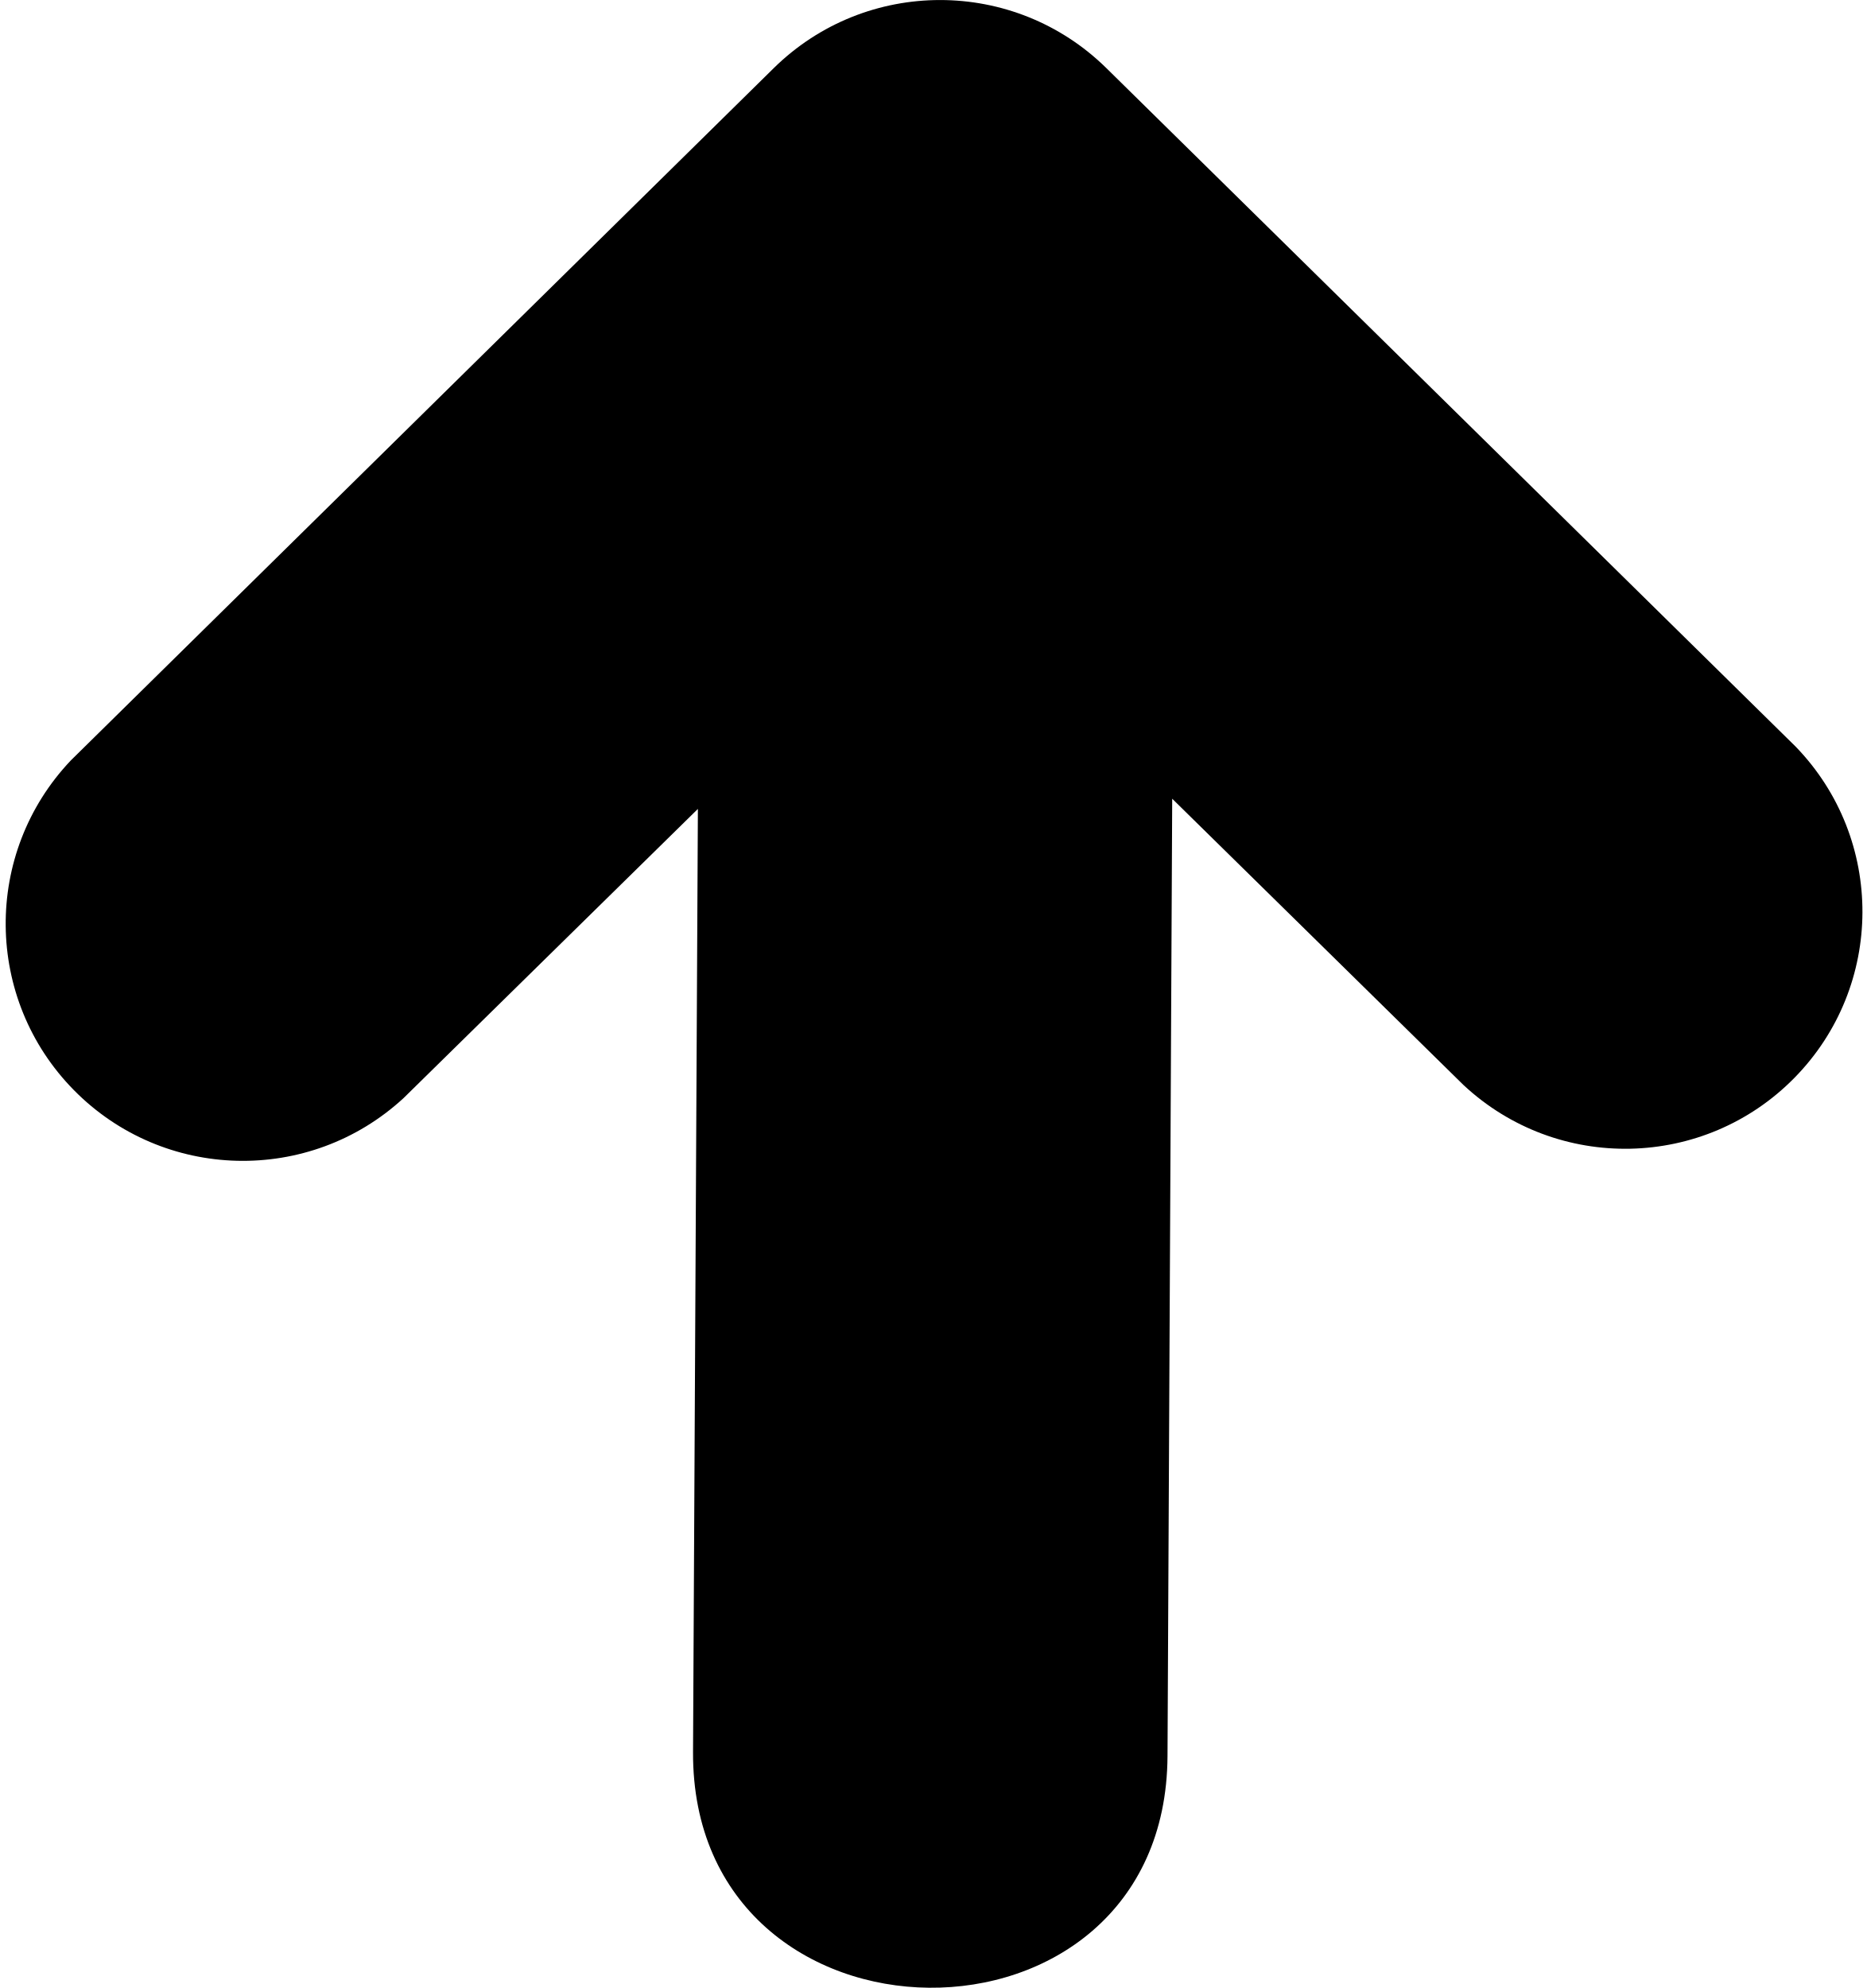
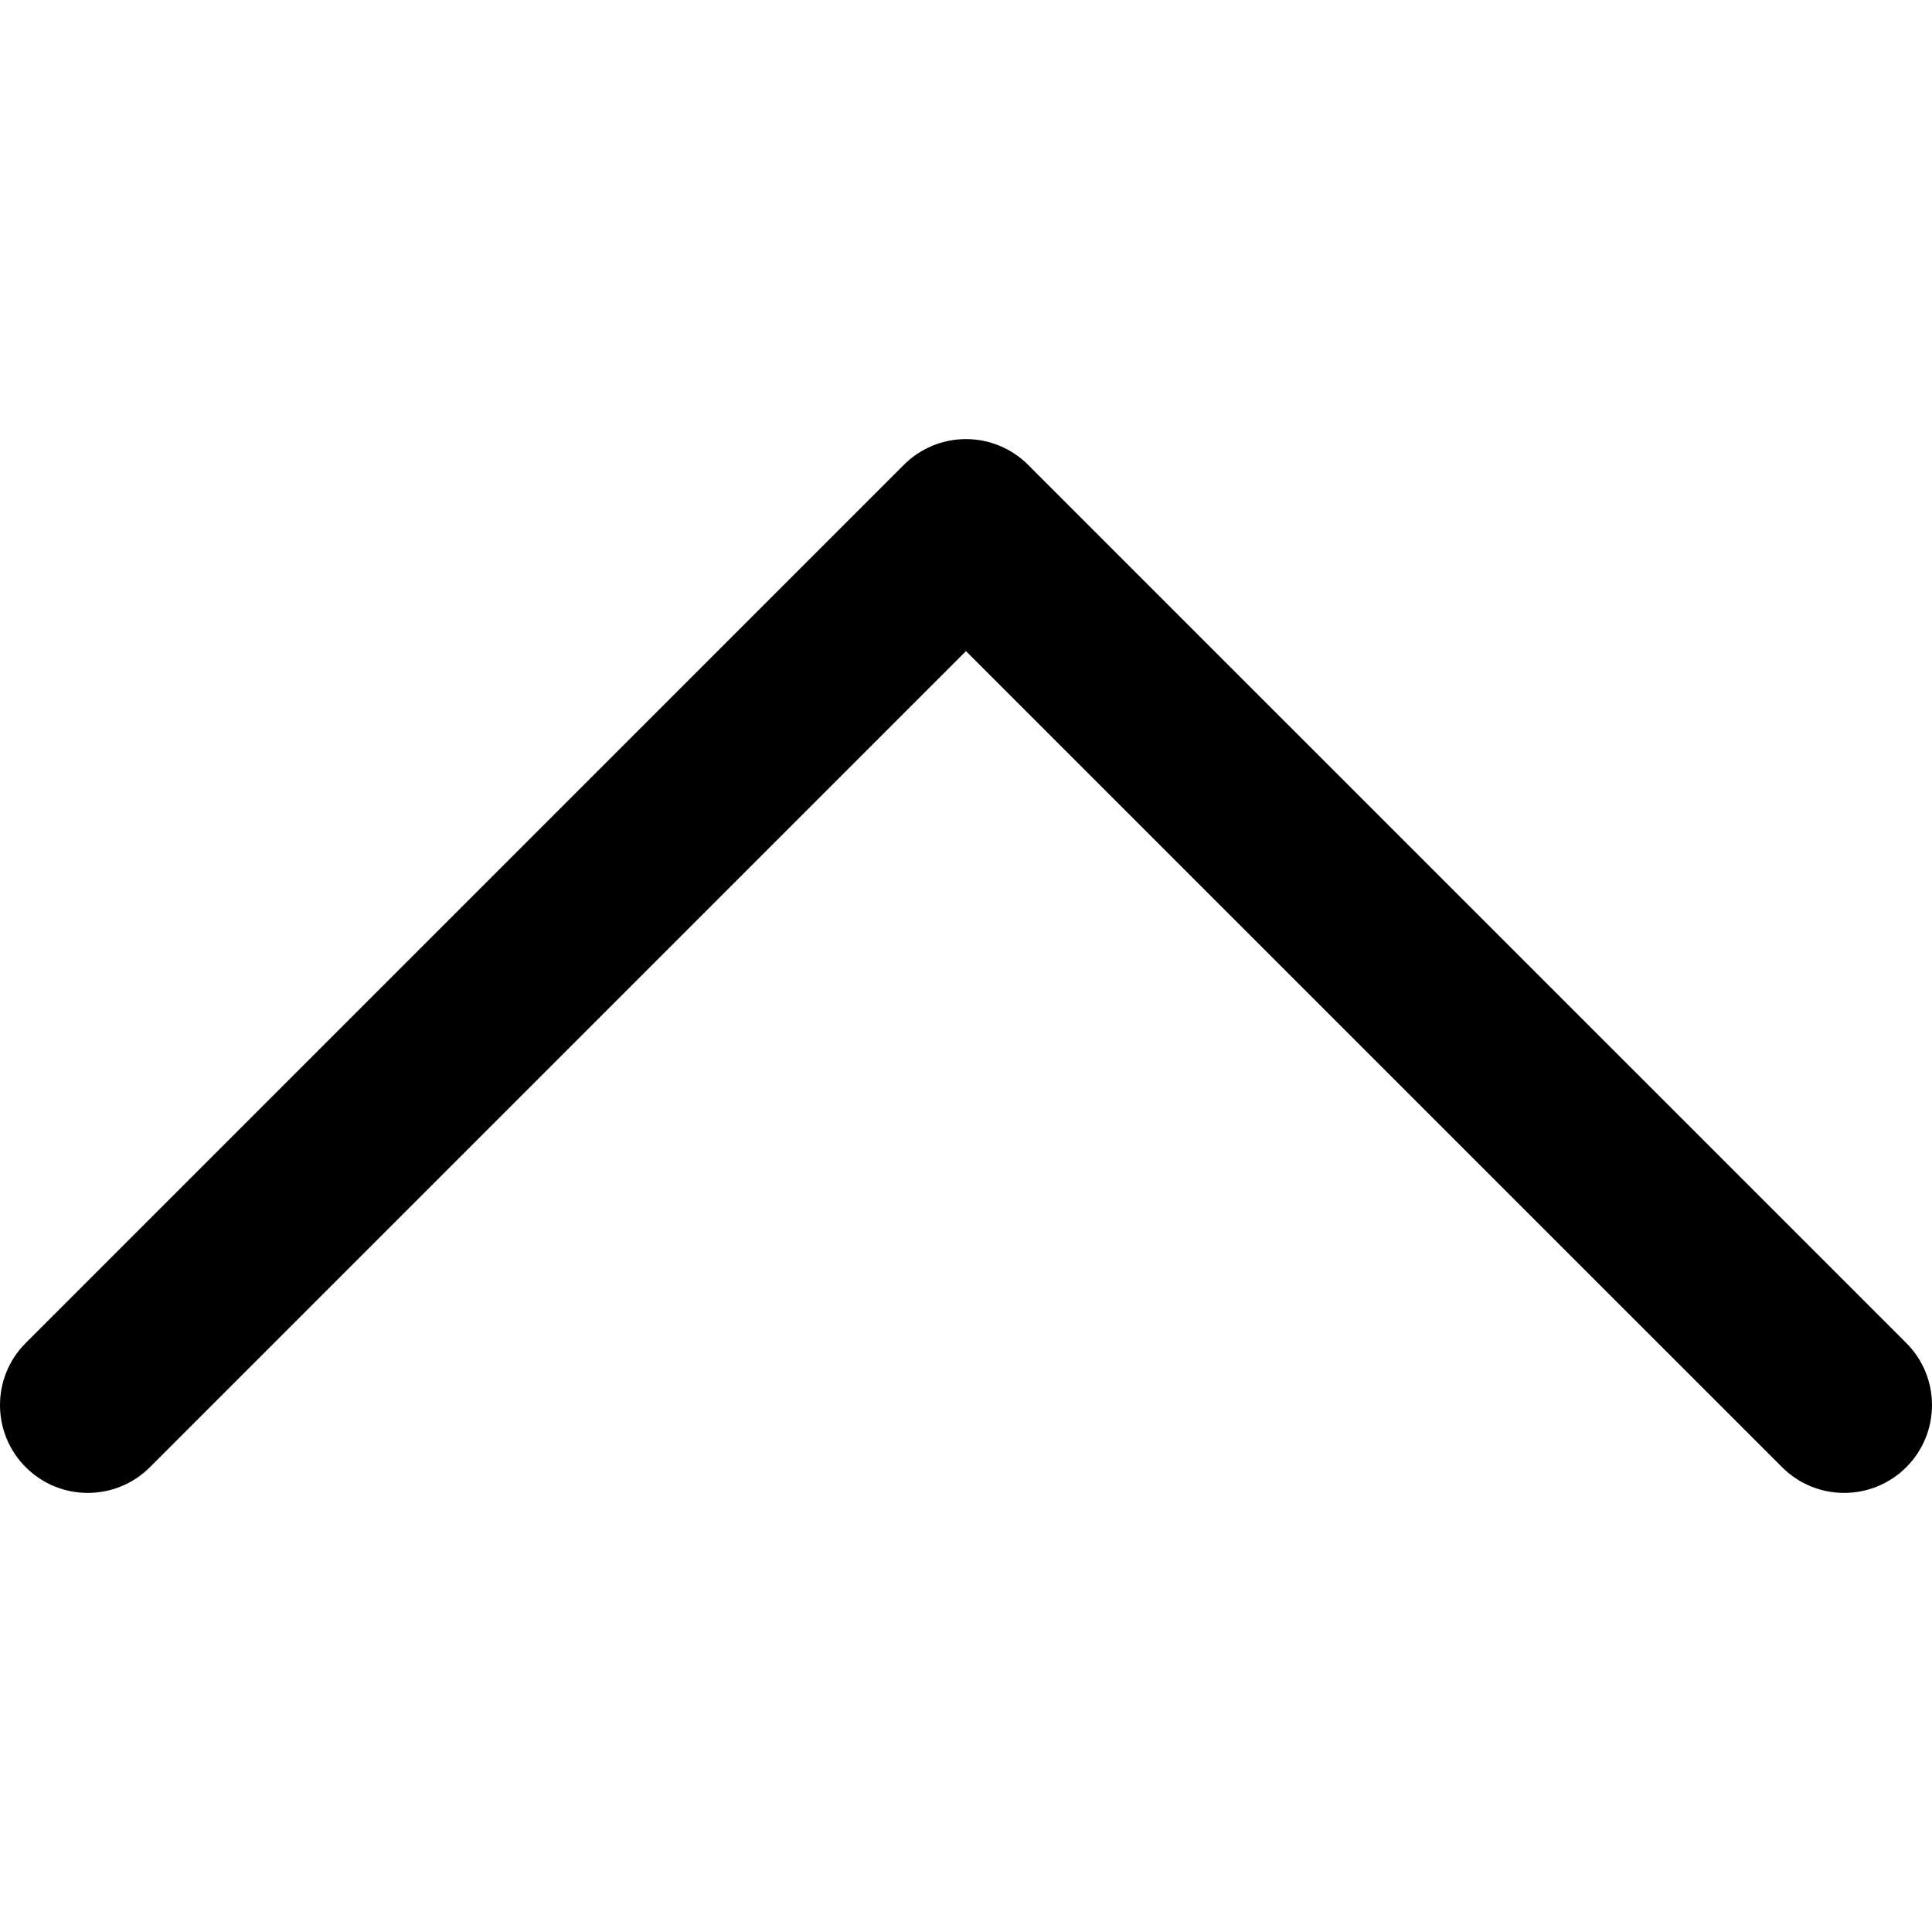
- <svg xmlns="http://www.w3.org/2000/svg" id="Layer_1" data-name="Layer 1" viewBox="0 0 115.4 122.88">
-   <path d="M24.94,67.88A14.66,14.66,0,0,1,4.38,47L47.83,4.21a14.66,14.66,0,0,1,20.56,0L111,46.15A14.66,14.66,0,0,1,90.46,67.06l-18-17.69-.29,59.17c-.1,19.28-29.42,19-29.33-.25L43.14,50,24.94,67.88Z" />
+ <svg xmlns="http://www.w3.org/2000/svg" version="1.1" id="Layer_1" x="0px" y="0px" viewBox="0 0 330 330" style="enable-background:new 0 0 330 330;" xml:space="preserve">
+   <path id="XMLID_224_" d="M325.606,229.393l-150.004-150C172.79,76.58,168.974,75,164.996,75c-3.979,0-7.794,1.581-10.607,4.394  l-149.996,150c-5.858,5.858-5.858,15.355,0,21.213c5.857,5.857,15.355,5.858,21.213,0l139.39-139.393l139.397,139.393  C307.322,253.536,311.161,255,315,255c3.839,0,7.678-1.464,10.607-4.394C331.464,244.748,331.464,235.251,325.606,229.393z" />
+   <g>
+ </g>
+   <g>
+ </g>
+   <g>
+ </g>
+   <g>
+ </g>
+   <g>
+ </g>
+   <g>
+ </g>
+   <g>
+ </g>
+   <g>
+ </g>
+   <g>
+ </g>
+   <g>
+ </g>
+   <g>
+ </g>
+   <g>
+ </g>
+   <g>
+ </g>
+   <g>
+ </g>
+   <g>
+ </g>
</svg>
